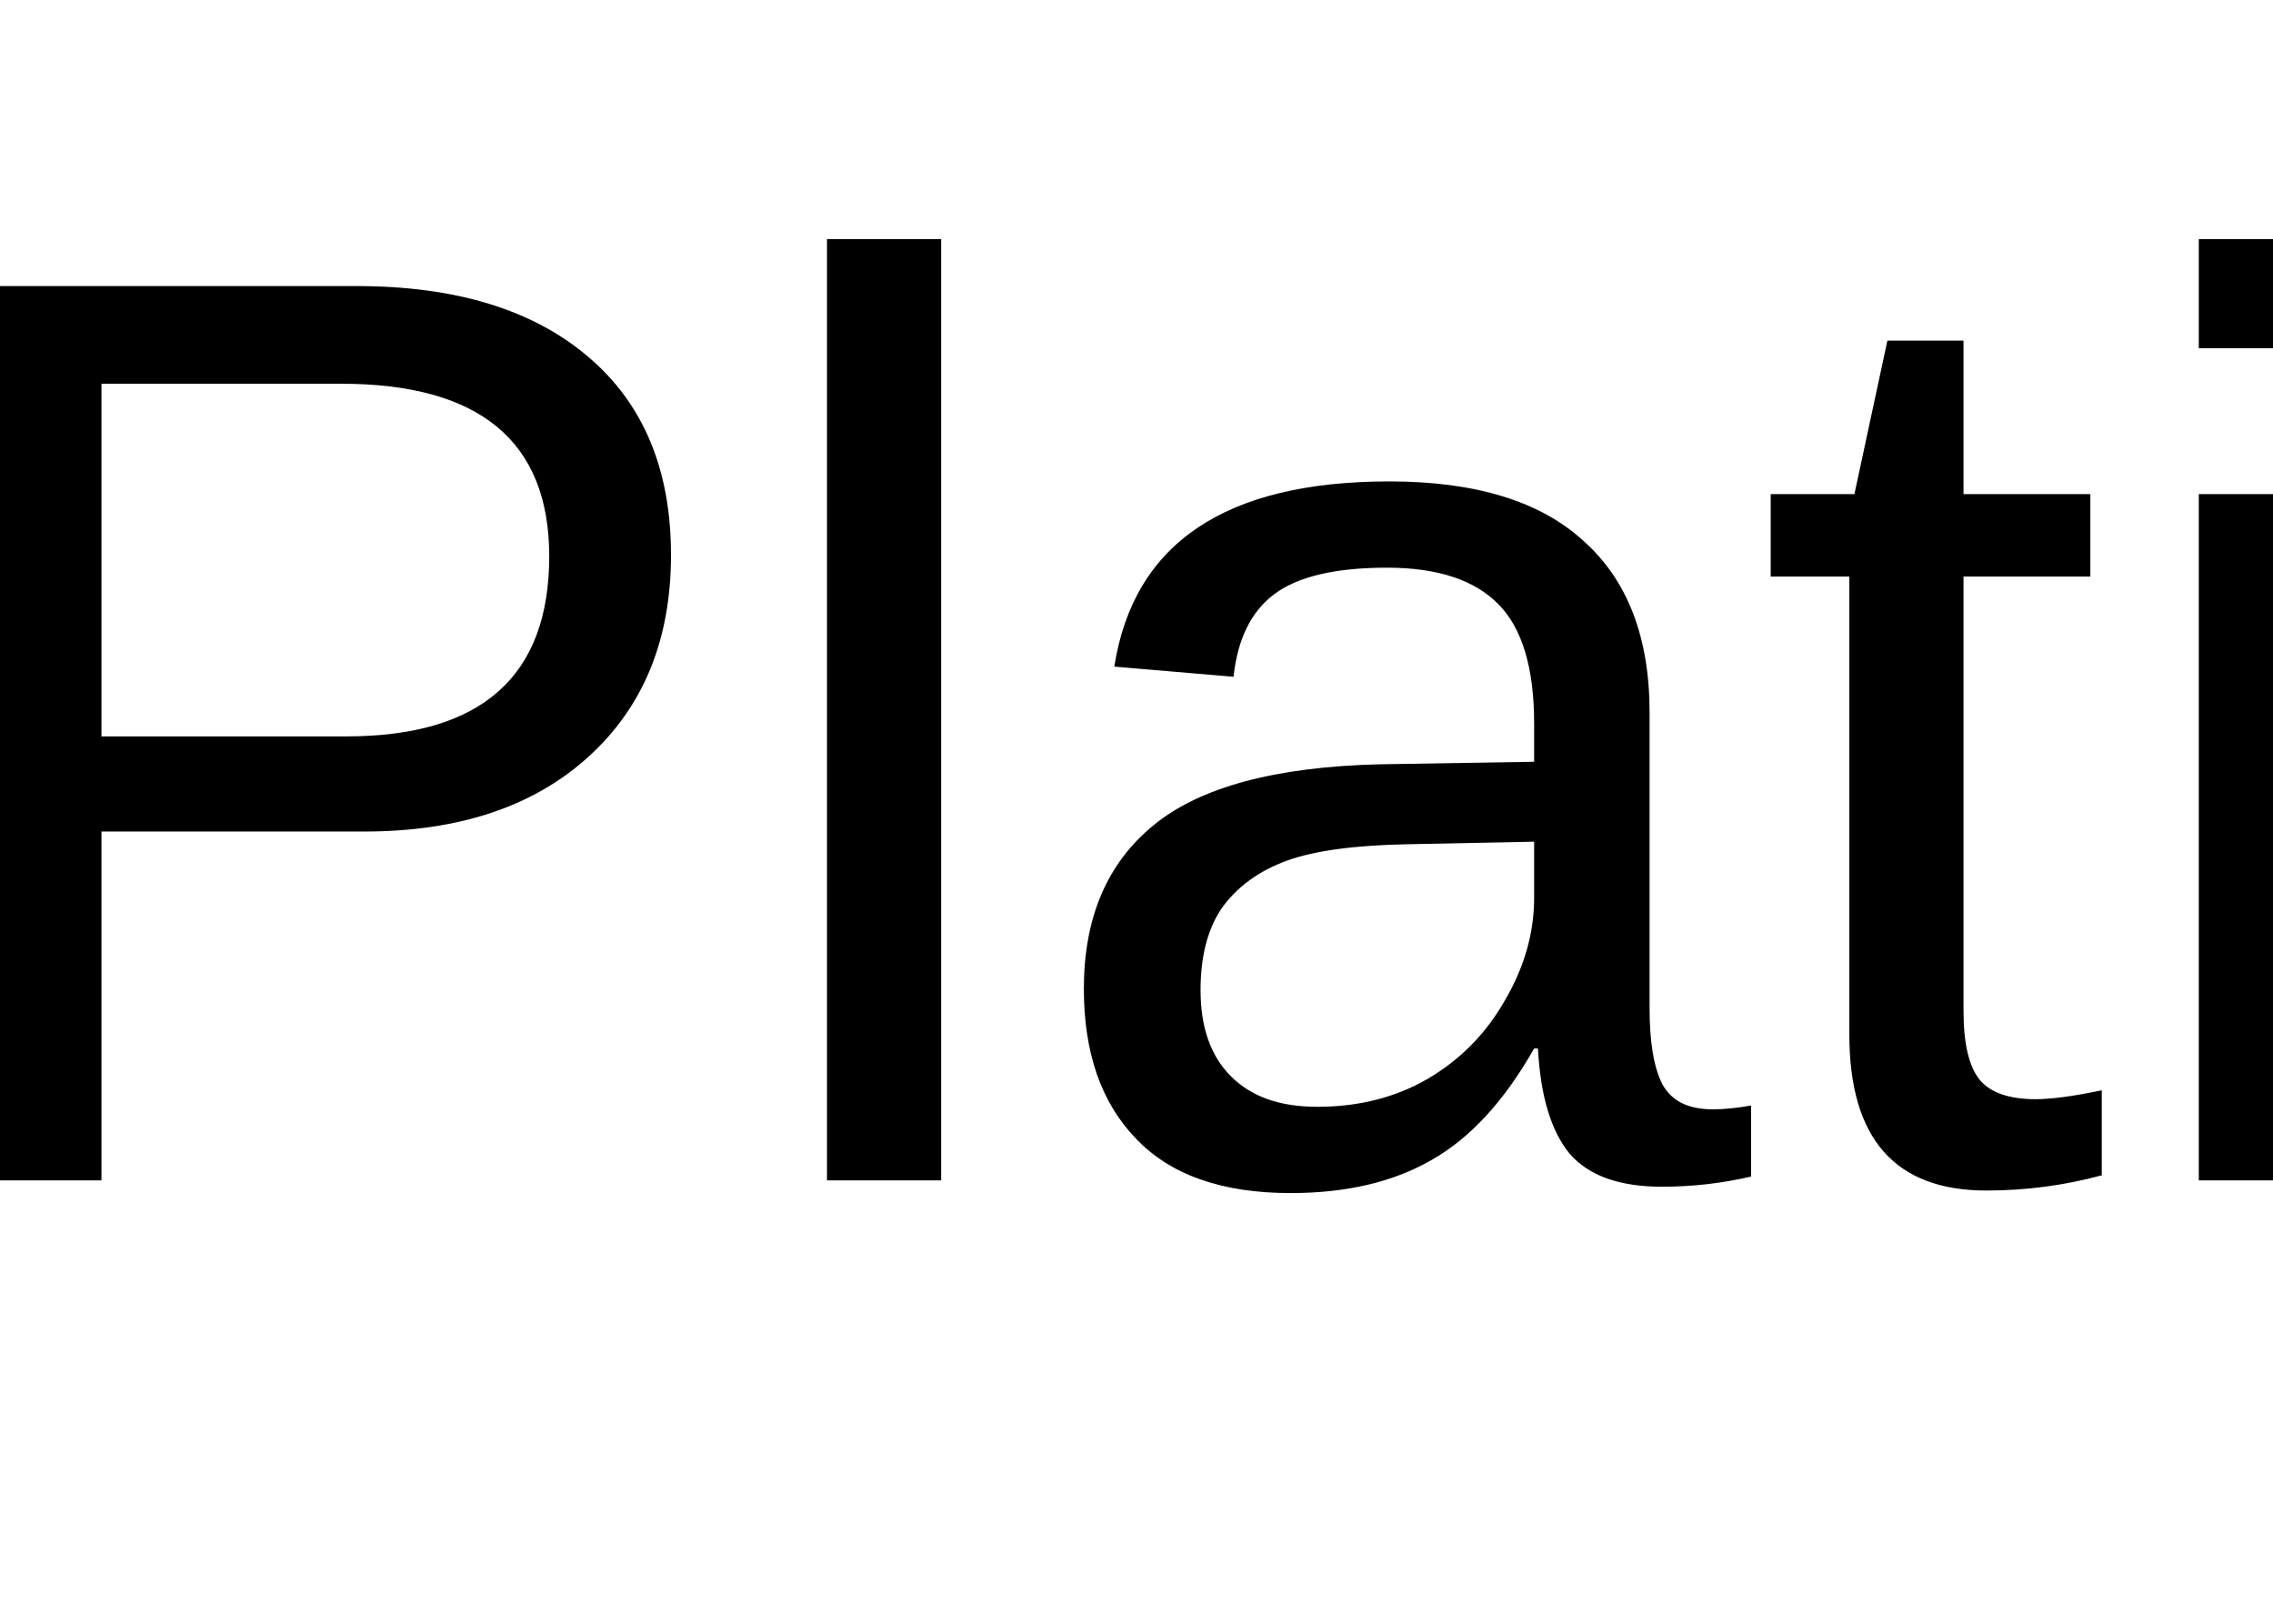
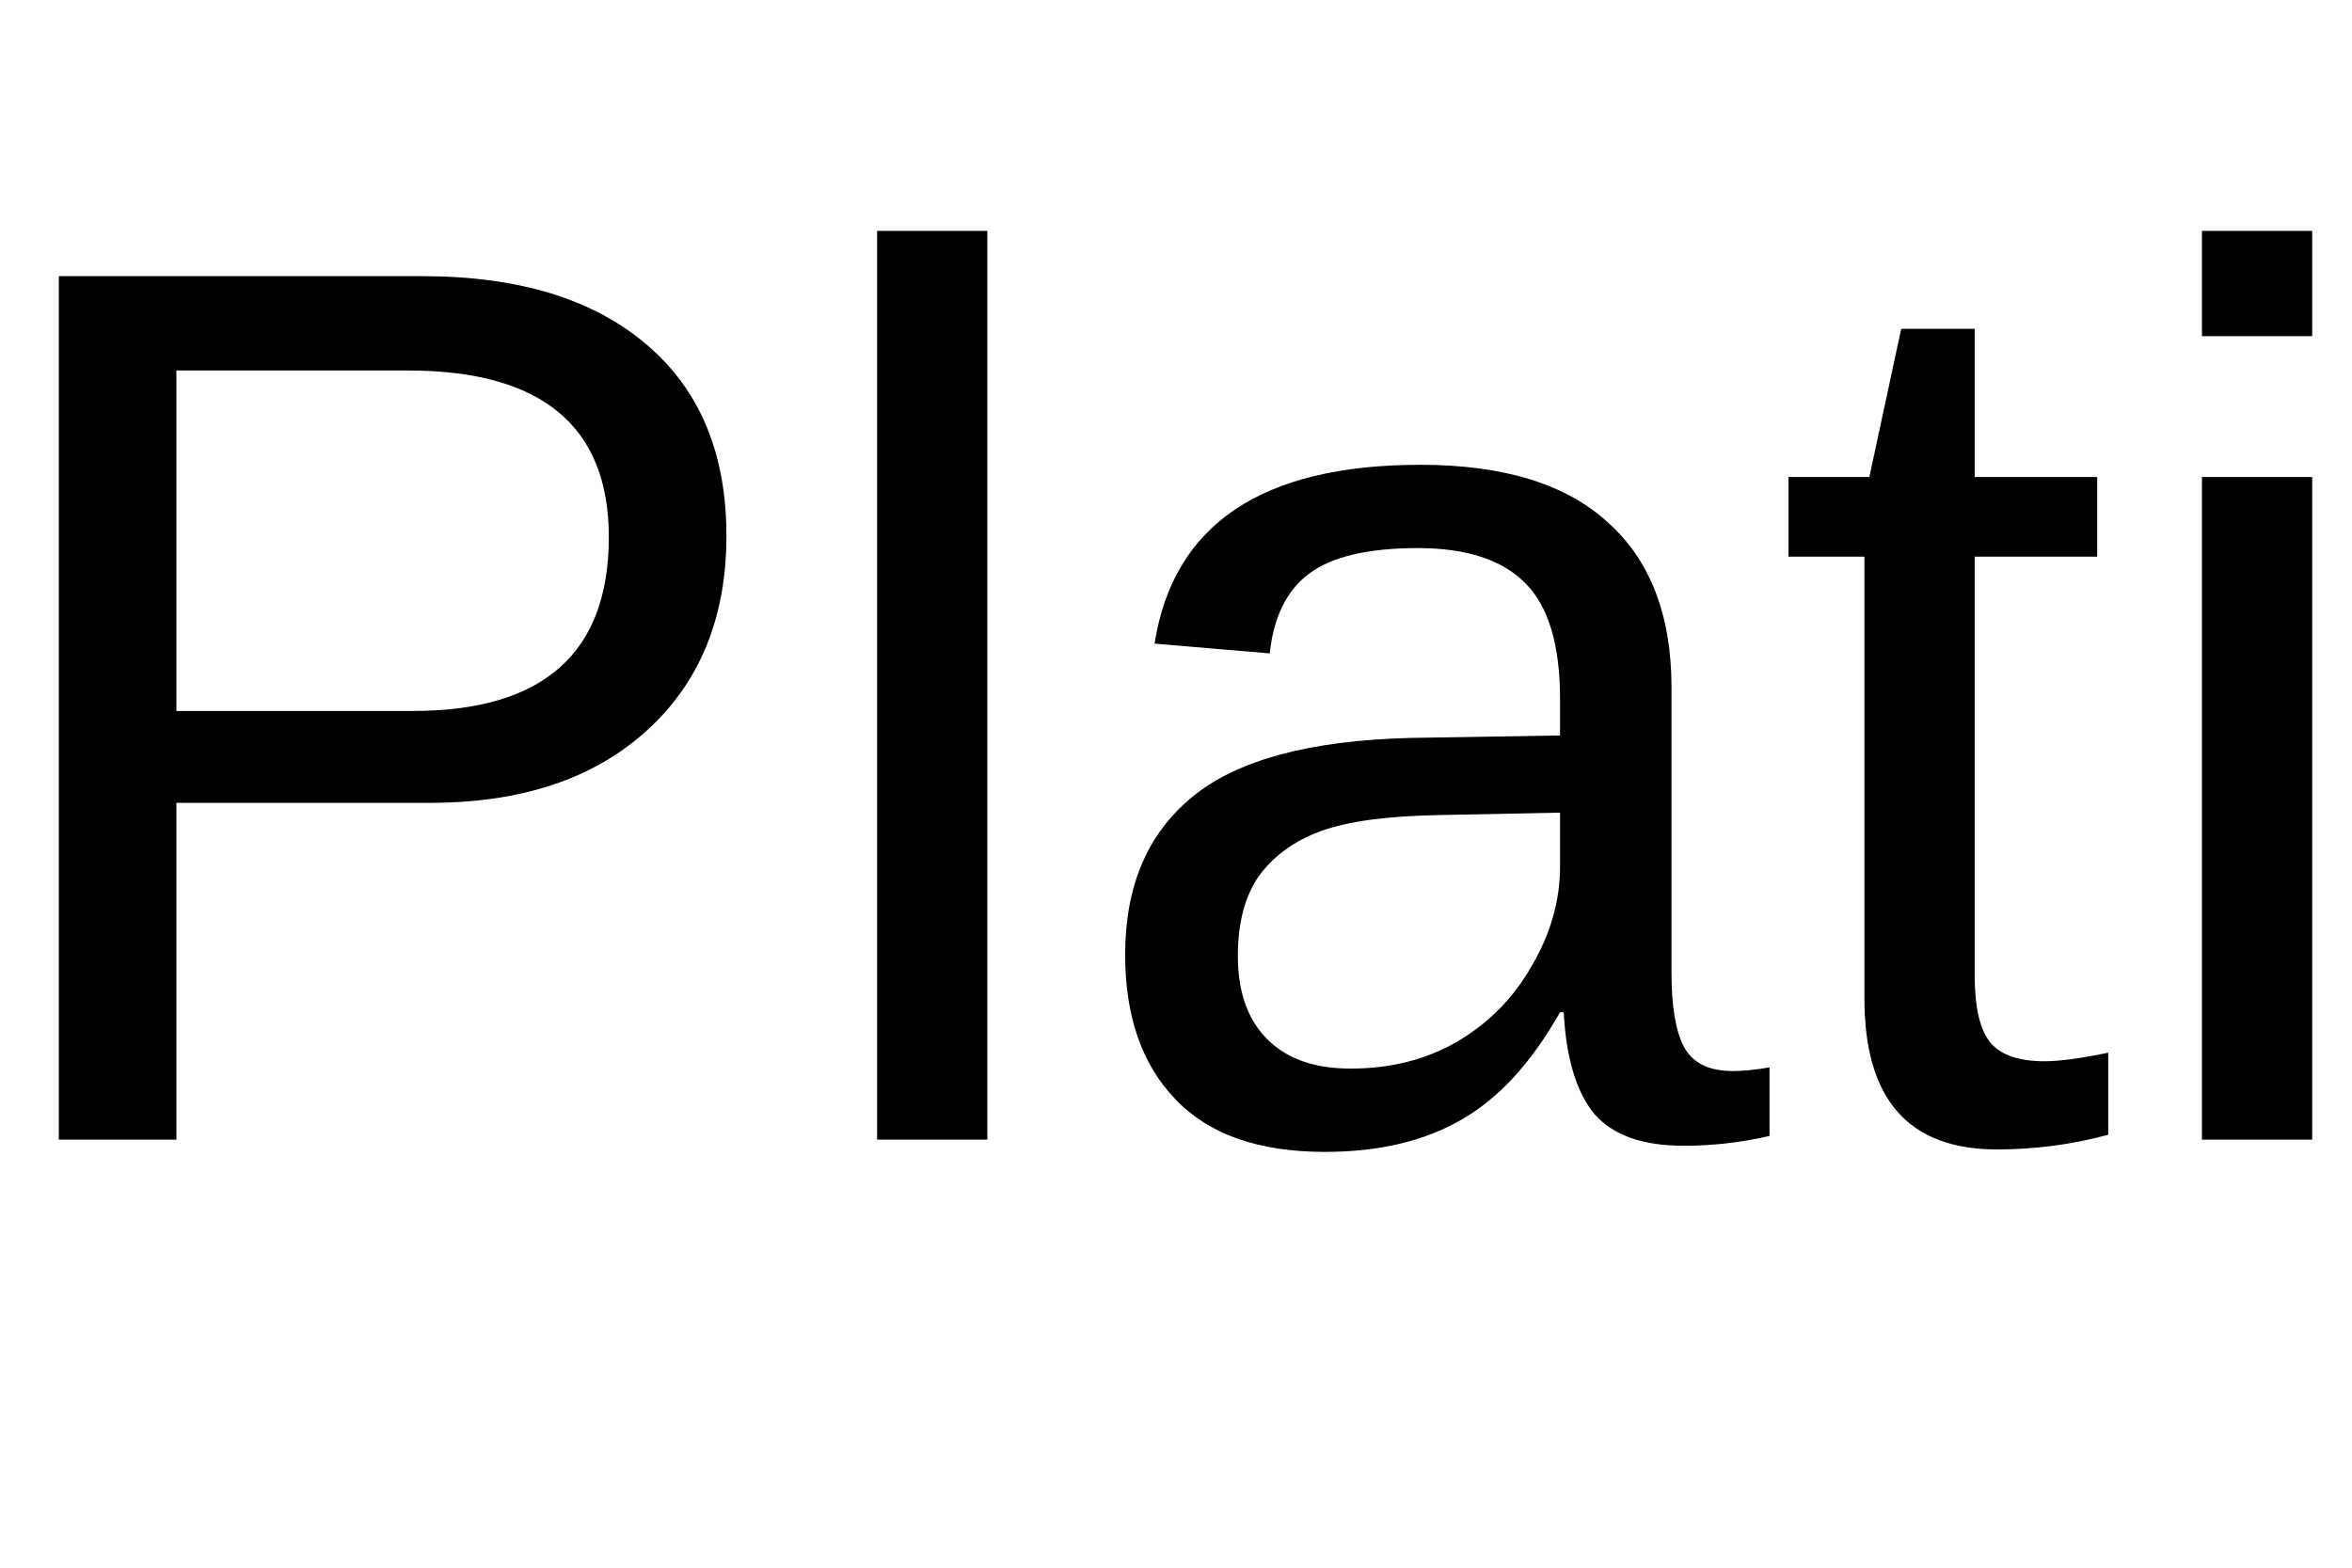
- <svg xmlns="http://www.w3.org/2000/svg" width="28" height="20" viewBox="0 0 20 20">
+ <svg xmlns="http://www.w3.org/2000/svg" width="30" height="20" viewBox="0 0 20 20">
  <text x="10" y="10" font-size="16" fill="black" font-family="Arial, sans-serif" text-anchor="middle" dominant-baseline="middle">
    Plati
  </text>
</svg>
